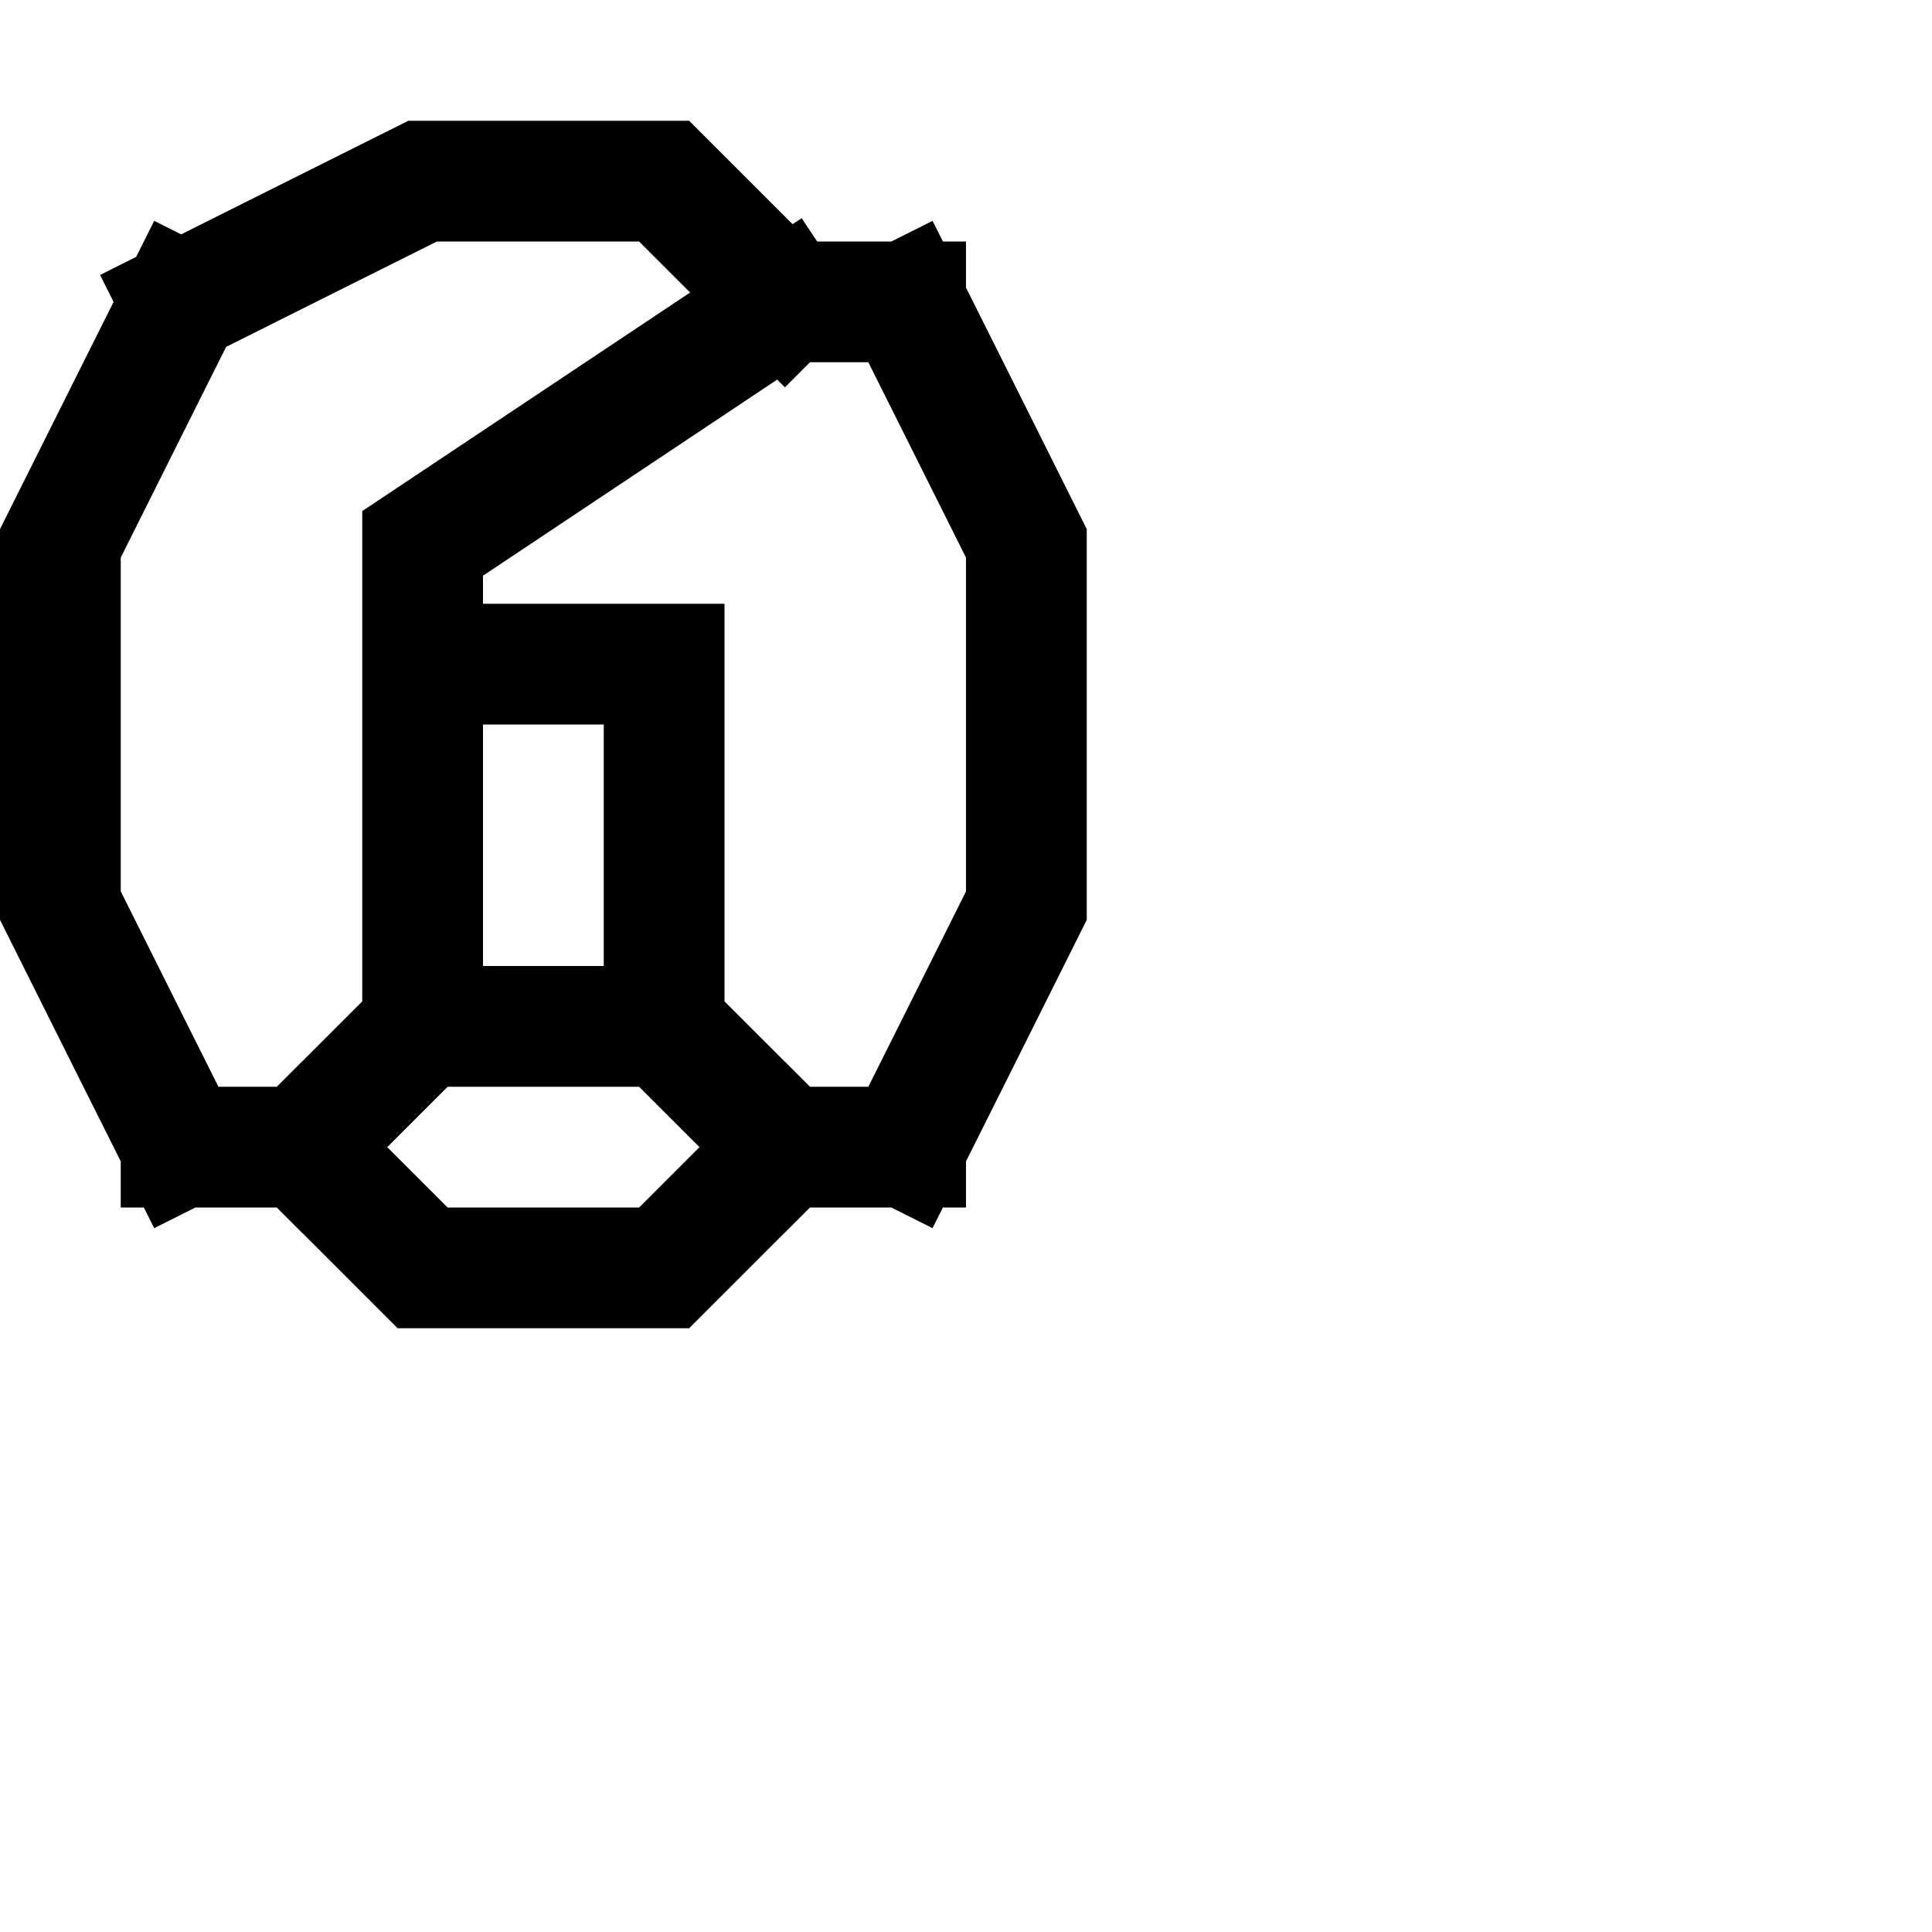
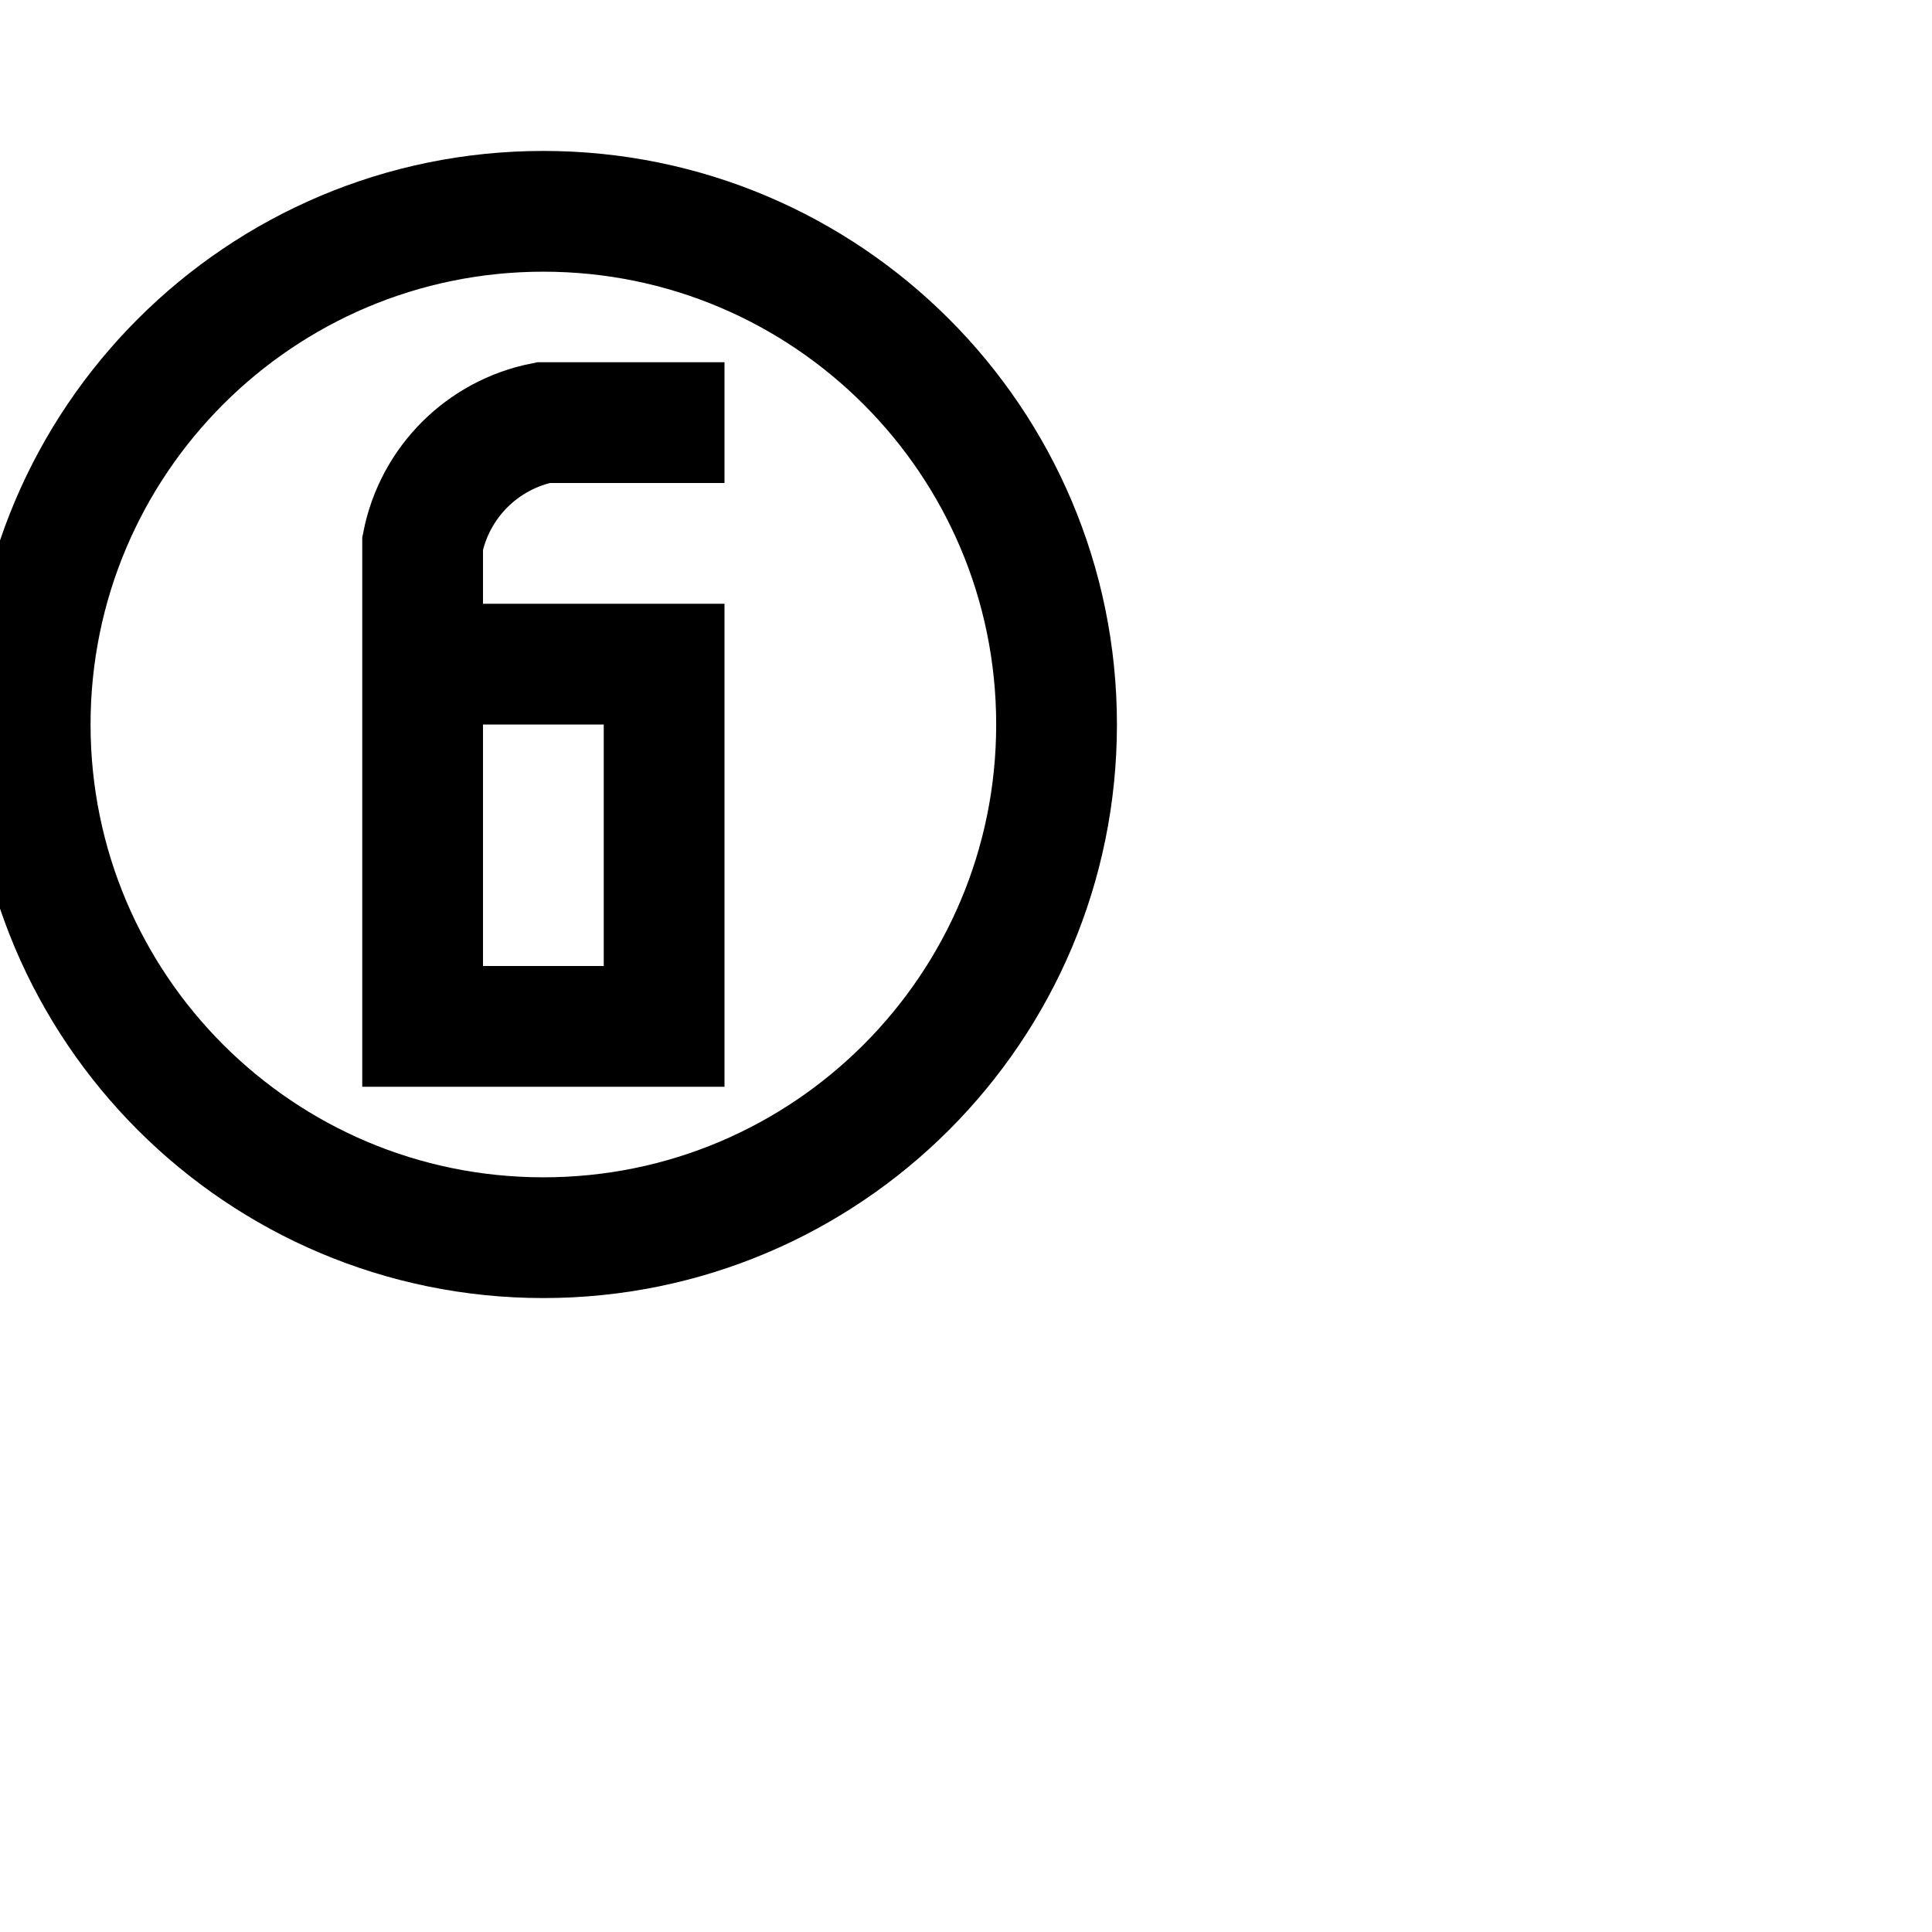
<svg xmlns="http://www.w3.org/2000/svg" viewBox="0 0 16 16" width="160" height="160">
-   <path d="M3.000 9.500 C2.667 9.500 1.333 9.500 1.000 9.500  M1.724 9.947 C1.390 9.281 0.833 8.167 0.500 7.500 C0.500 6.500 0.500 5.500 0.500 4.500 C0.833 3.833 1.390 2.719 1.724 2.053  M1.053 2.724 C1.719 2.390 2.833 1.833 3.500 1.500 C4.167 1.500 4.833 1.500 5.500 1.500 C5.833 1.833 6.520 2.520 6.854 2.854  M2.146 9.854 C2.480 9.520 3.520 8.480 3.854 8.146  M2.146 9.146 C2.480 9.480 3.167 10.167 3.500 10.500 C4.167 10.500 4.833 10.500 5.500 10.500 C5.833 10.167 6.520 9.480 6.854 9.146  M3.500 6.000 C3.500 5.667 3.500 4.833 3.500 4.500 C4.500 3.833 5.916 2.889 6.916 2.223  M3.500 5.000 C3.500 6.000 3.500 8.000 3.500 9.000  M3.000 5.500 C3.667 5.500 5.333 5.500 6.000 5.500  M5.500 5.000 C5.500 6.000 5.500 8.000 5.500 9.000  M3.000 8.500 C3.667 8.500 5.333 8.500 6.000 8.500  M5.146 8.146 C5.480 8.480 6.520 9.520 6.854 9.854  M6.000 2.500 C6.333 2.500 7.667 2.500 8.000 2.500  M7.276 2.053 C7.610 2.719 8.167 3.833 8.500 4.500 C8.500 5.500 8.500 6.500 8.500 7.500 C8.167 8.167 7.610 9.281 7.276 9.947  M8.000 9.500 C7.667 9.500 6.333 9.500 6.000 9.500 " fill="none" stroke="#000" stroke-width="1.0" stroke-linecap="butt" stroke-linejoin="miter" stroke-miterlimit="4" />
+   <path d="M8.750 6.000 C8.750 3.653 6.847 1.750 4.500 1.750 C2.153 1.750 0.250 3.653 0.250 6.000 C0.250 8.347 2.153 10.250 4.500 10.250 C6.847 10.250 8.750 8.347 8.750 6.000 Z M3.500 6.000 C3.500 5.667 3.500 4.833 3.500 4.500 C3.600 3.995 3.995 3.600 4.500 3.500 C4.833 3.500 5.667 3.500 6.000 3.500  M3.500 5.000 C3.500 6.000 3.500 8.000 3.500 9.000  M3.000 8.500 C3.667 8.500 5.333 8.500 6.000 8.500  M5.500 9.000 C5.500 8.000 5.500 6.000 5.500 5.000  M6.000 5.500 C5.333 5.500 3.667 5.500 3.000 5.500 " fill="none" stroke="#000" stroke-width="1.0" stroke-linecap="butt" stroke-linejoin="miter" stroke-miterlimit="4" />
</svg>
